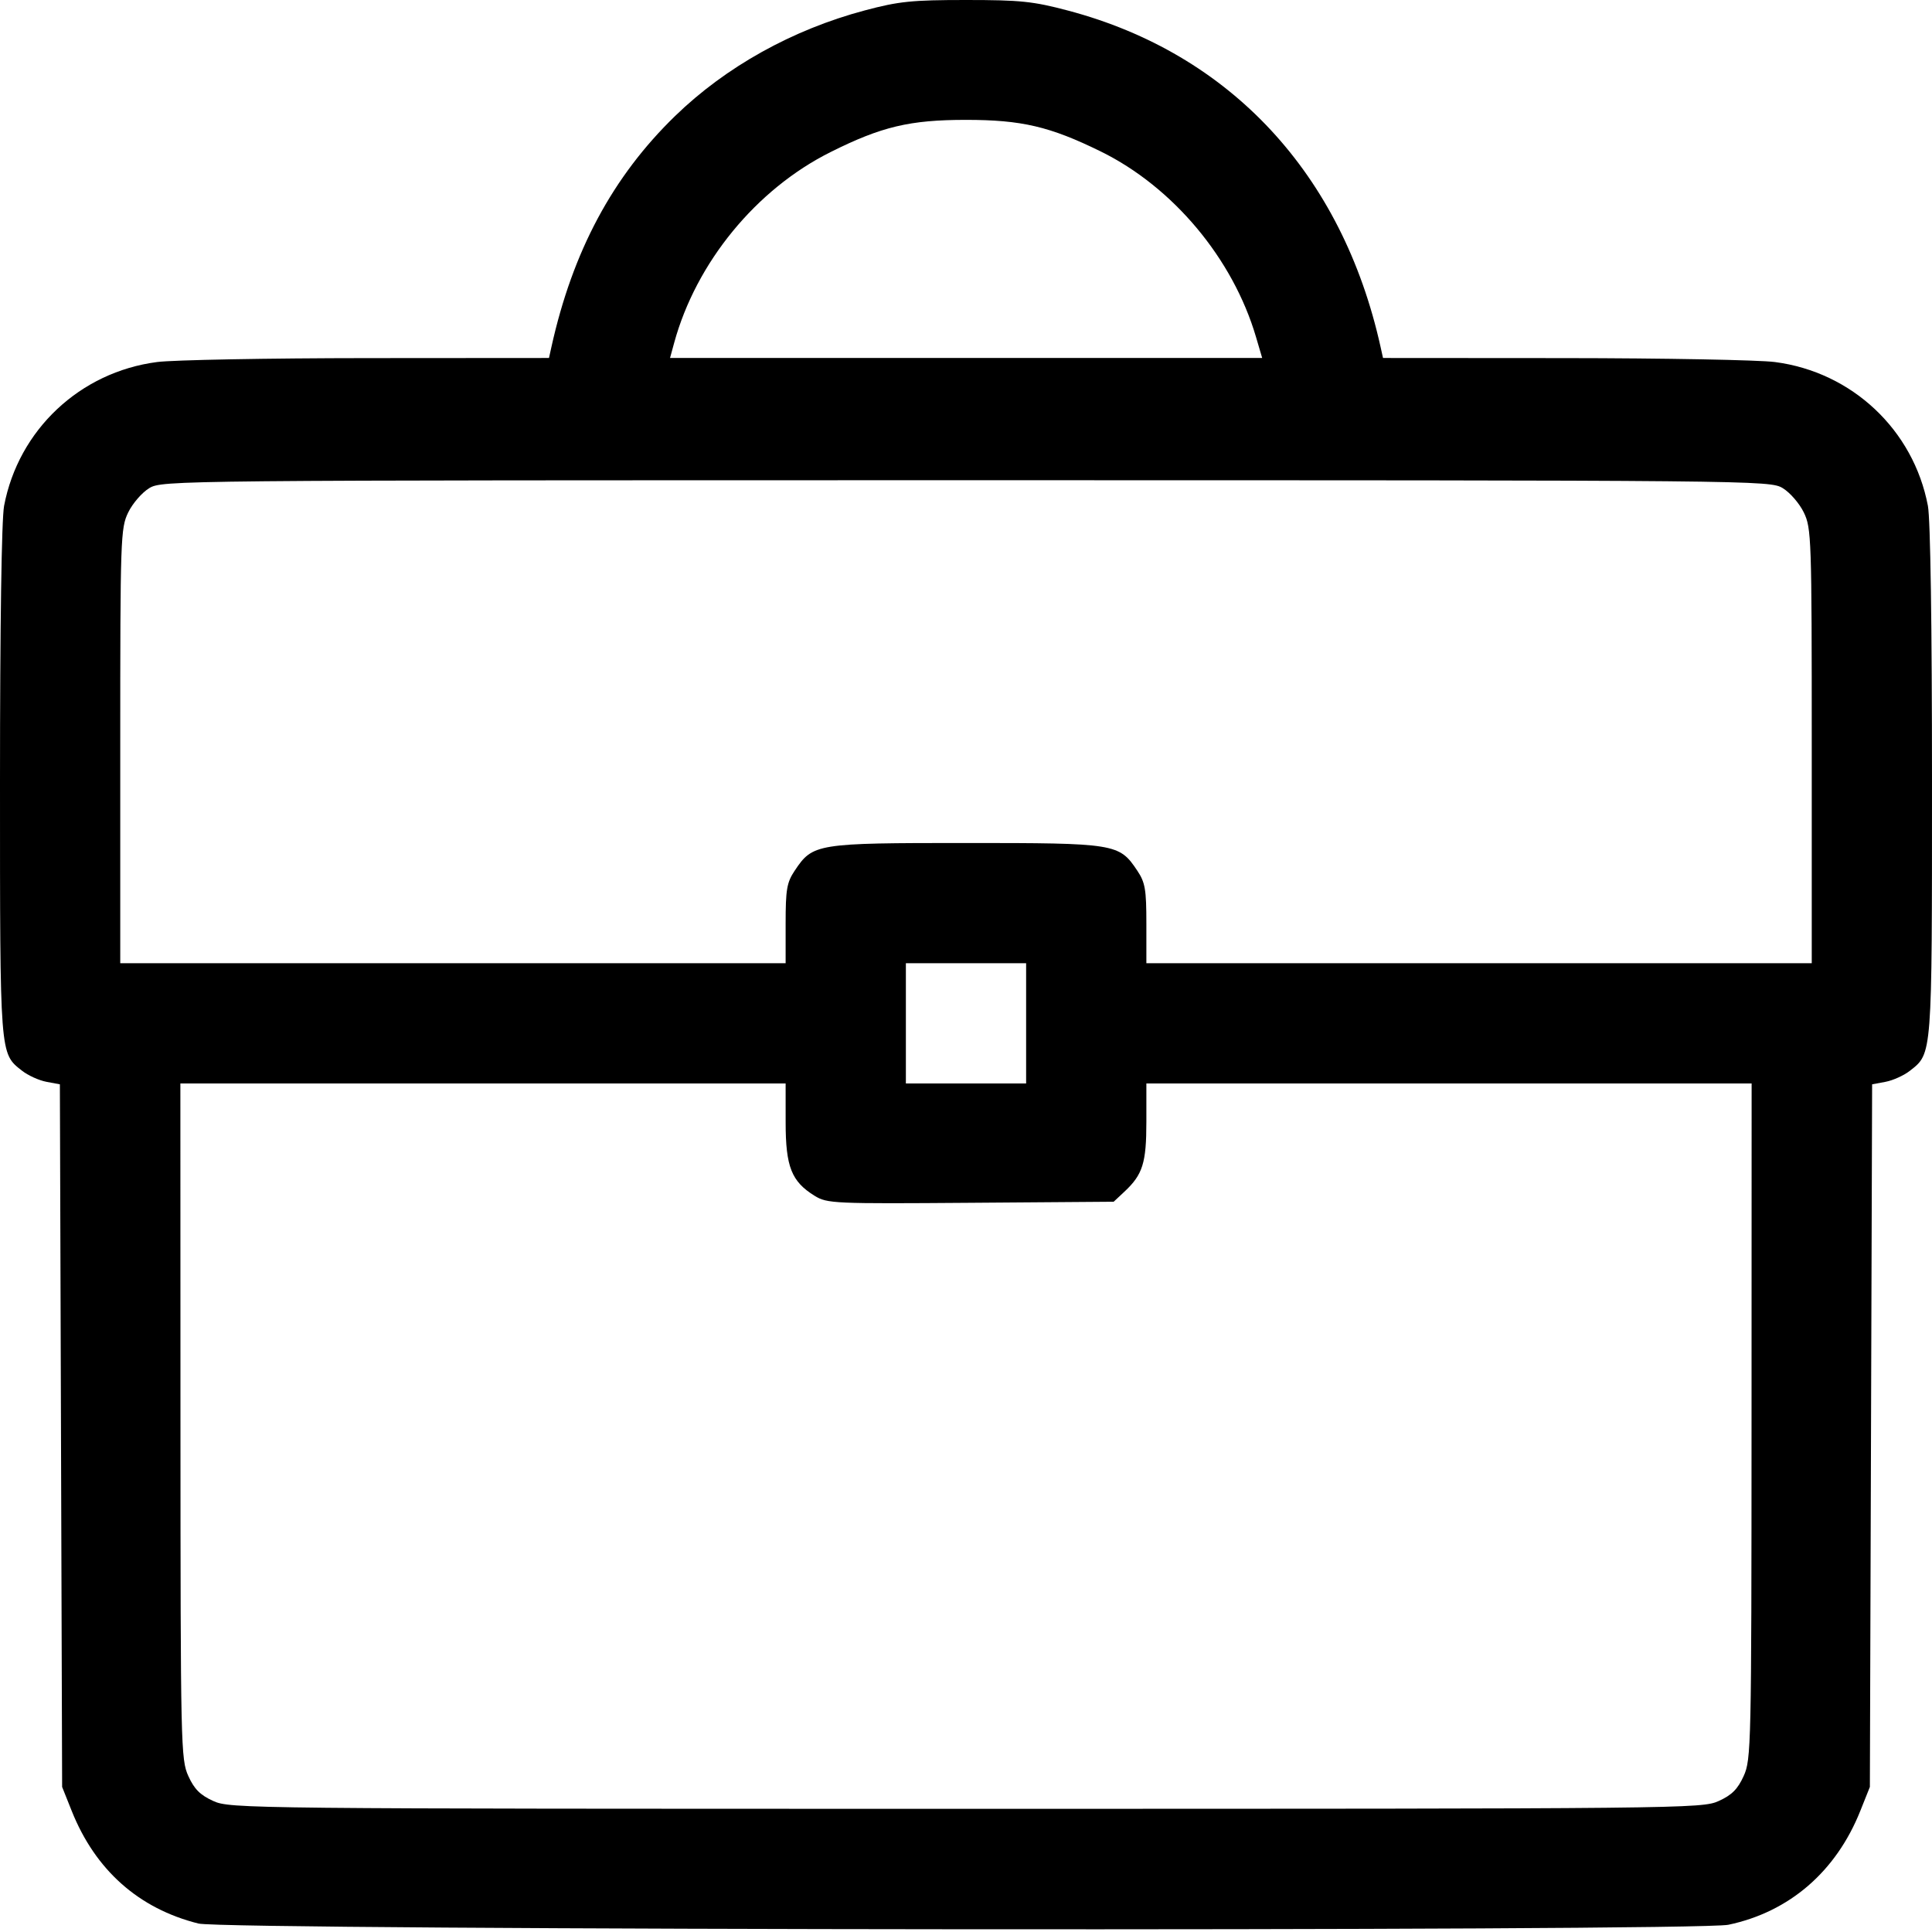
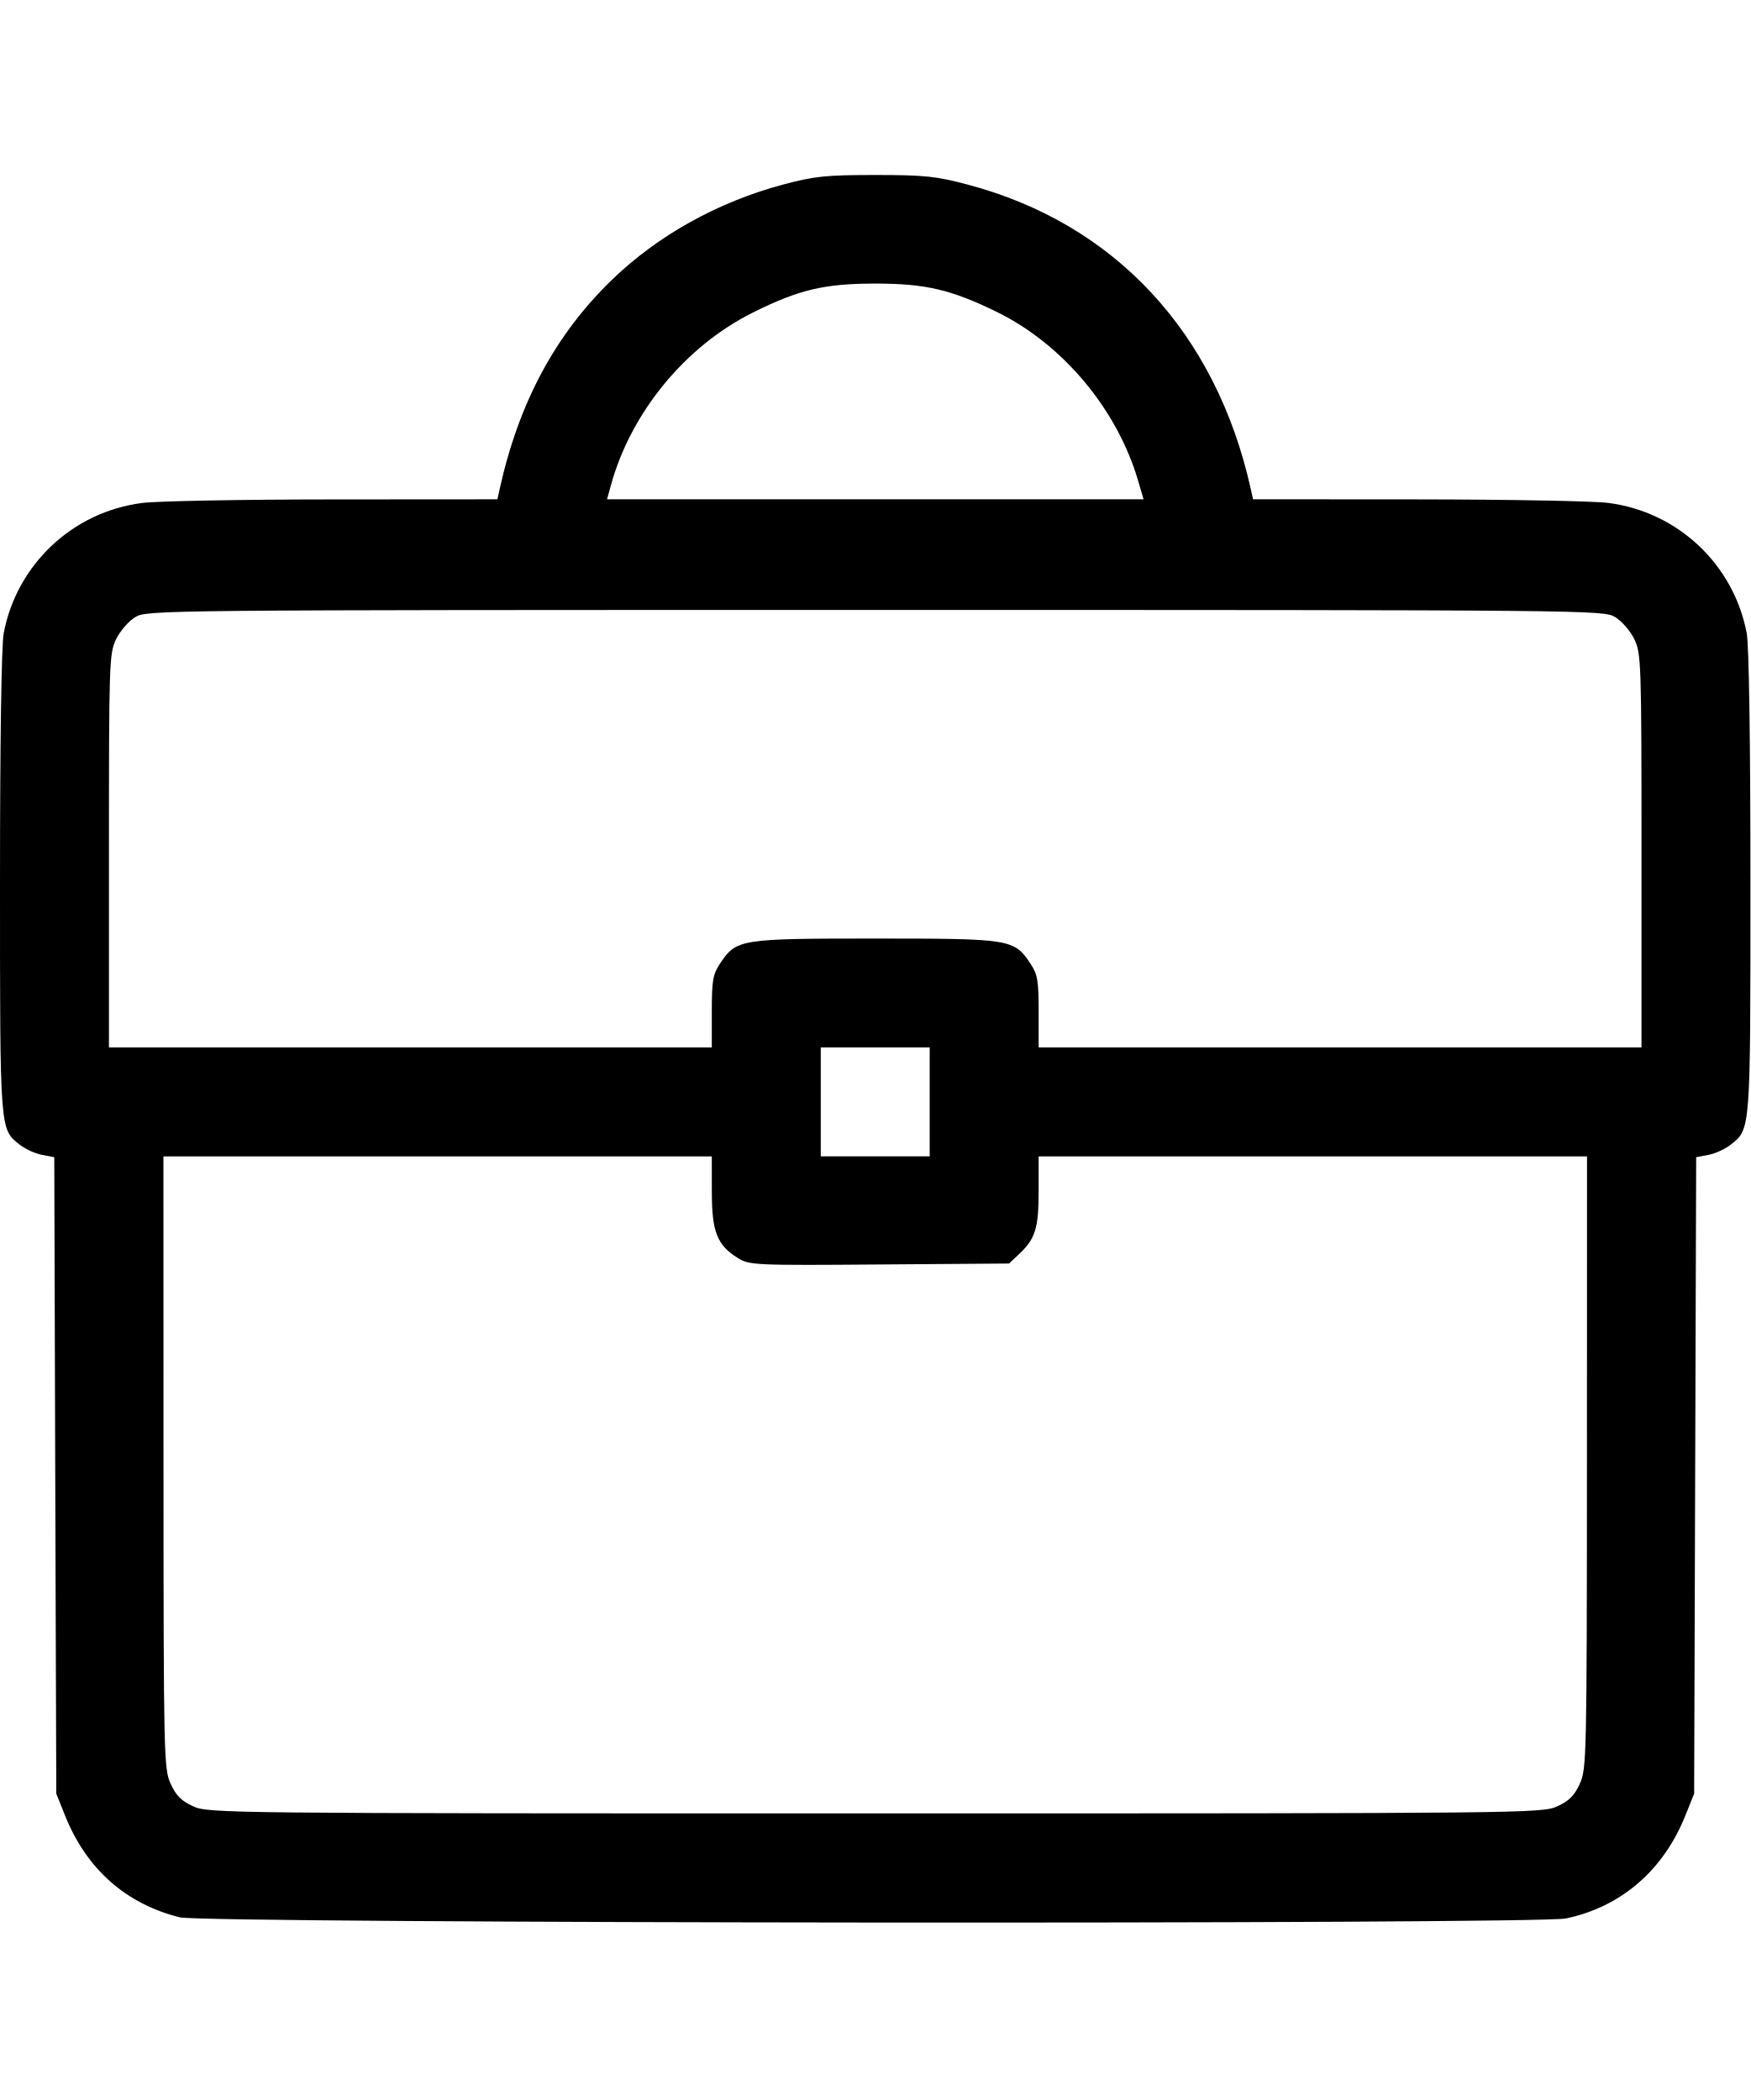
- <svg xmlns="http://www.w3.org/2000/svg" width="482" height="482">
-   <path d="M49.5 479.889c-14.888-3.725-25.716-13.346-31.603-28.08l-2.397-6-.281-87.644-.281-87.644-3.368-.632c-1.852-.347-4.592-1.595-6.09-2.773C-.073 262.747 0 263.71 0 194.978c0-38.939.394-65.472 1.02-68.777 3.597-18.964 18.933-33.382 38.163-35.88 4.024-.522 27.671-.963 52.548-.98l45.231-.031.609-2.75c5.282-23.85 15.263-42.487 30.855-57.619 12.664-12.289 29.268-21.535 47.297-26.337C224.257.331 227.47 0 241 0c13.587 0 16.734.327 25.5 2.651 40.466 10.728 68.377 40.78 77.93 83.909l.608 2.75 45.231.03c24.877.018 48.524.46 52.548.982 19.23 2.497 34.566 16.915 38.162 35.879.627 3.305 1.021 29.838 1.021 68.777 0 68.733.073 67.77-5.48 72.138-1.498 1.178-4.238 2.426-6.09 2.773l-3.368.632-.28 87.644-.282 87.645-2.397 6c-6.045 15.13-17.706 25.189-32.902 28.385-8.07 1.698-374.87 1.403-381.701-.306zm379.284-30.567c3.27-1.485 4.744-2.958 6.228-6.228 1.876-4.133 1.945-7.25 1.966-88.534l.022-84.25H286v9.55c0 10.292-.904 13.168-5.484 17.45l-2.675 2.5-35.67.266c-34.217.256-35.804.185-38.93-1.74-5.775-3.558-7.233-7.239-7.237-18.276l-.004-9.75H45l.022 84.25c.021 81.284.09 84.4 1.966 88.534 1.484 3.27 2.958 4.743 6.228 6.228 4.193 1.903 8.173 1.944 187.784 1.944 179.61 0 183.59-.041 187.784-1.944zM256 255.31v-15h-30v30h30zm-60-24.852c0-8.578.294-10.292 2.27-13.25 4.516-6.76 5.35-6.895 42.73-6.895 37.38 0 38.214.134 42.73 6.895 1.976 2.958 2.27 4.672 2.27 13.25v9.852h166v-54.184c0-51.947-.082-54.354-1.979-58.272-1.088-2.248-3.45-4.978-5.25-6.066-3.23-1.953-5.778-1.978-203.771-1.978s-200.54.025-203.771 1.978c-1.8 1.088-4.162 3.818-5.25 6.066-1.897 3.918-1.979 6.325-1.979 58.272v54.184h166zM313.346 84.06c-5.762-19.567-20.719-37.43-38.757-46.286-12.66-6.216-19.716-7.869-33.589-7.869-14.027 0-21.072 1.676-33.8 8.04-18.565 9.28-33.534 27.55-39.015 47.615l-1.024 3.75h147.731z" style="fill:#000" />
+ <svg xmlns="http://www.w3.org/2000/svg" viewBox="0 -5 50 60">
+   <path d="M5.135 49.781c-1.545-.386-2.668-1.384-3.279-2.913l-.248-.622-.03-9.092-.028-9.092-.35-.065a1.732 1.732 0 0 1-.632-.288C-.008 27.256 0 27.356 0 20.226c0-4.04.04-6.792.106-7.135A4.62 4.62 0 0 1 4.065 9.37c.417-.054 2.87-.1 5.45-.101l4.693-.003.063-.286c.548-2.474 1.583-4.407 3.2-5.977C18.786 1.727 20.509.768 22.379.27 23.263.034 23.596 0 25 0c1.41 0 1.736.034 2.645.275 4.198 1.113 7.093 4.23 8.084 8.704l.063.286 4.692.003c2.58.002 5.034.047 5.451.101a4.62 4.62 0 0 1 3.959 3.722c.065.343.106 3.096.106 7.135 0 7.13.008 7.03-.569 7.483-.155.122-.44.252-.631.288l-.35.065-.029 9.092-.029 9.092-.249.622c-.627 1.57-1.836 2.613-3.413 2.945-.837.176-38.887.145-39.595-.032zm39.345-3.17c.339-.155.492-.308.646-.647.194-.429.201-.752.204-9.184l.002-8.74H29.668v.991c0 1.068-.094 1.366-.569 1.81l-.277.26-3.7.027c-3.55.027-3.715.02-4.039-.18-.599-.37-.75-.751-.75-1.896l-.001-1.012H4.668l.002 8.74c.002 8.432.01 8.755.204 9.184.154.34.307.492.646.646.435.198.848.202 19.48.202s19.045-.004 19.48-.202zM26.556 26.483v-1.556h-3.112v3.112h3.112zm-6.224-2.578c0-.89.03-1.067.235-1.374.469-.701.555-.715 4.433-.715 3.878 0 3.964.014 4.433.715.205.307.235.485.235 1.374v1.022h17.22v-5.62c0-5.389-.009-5.639-.205-6.045-.113-.233-.358-.517-.545-.63-.335-.202-.6-.205-21.138-.205-20.539 0-20.803.003-21.138.206-.187.112-.432.396-.545.629-.197.406-.205.656-.205 6.045v5.62h17.22ZM32.505 8.72c-.598-2.03-2.15-3.883-4.02-4.802-1.314-.644-2.046-.816-3.485-.816-1.455 0-2.186.174-3.506.834-1.926.963-3.479 2.858-4.047 4.94l-.107.389h15.325z" style="stroke-width:1" />
</svg>
